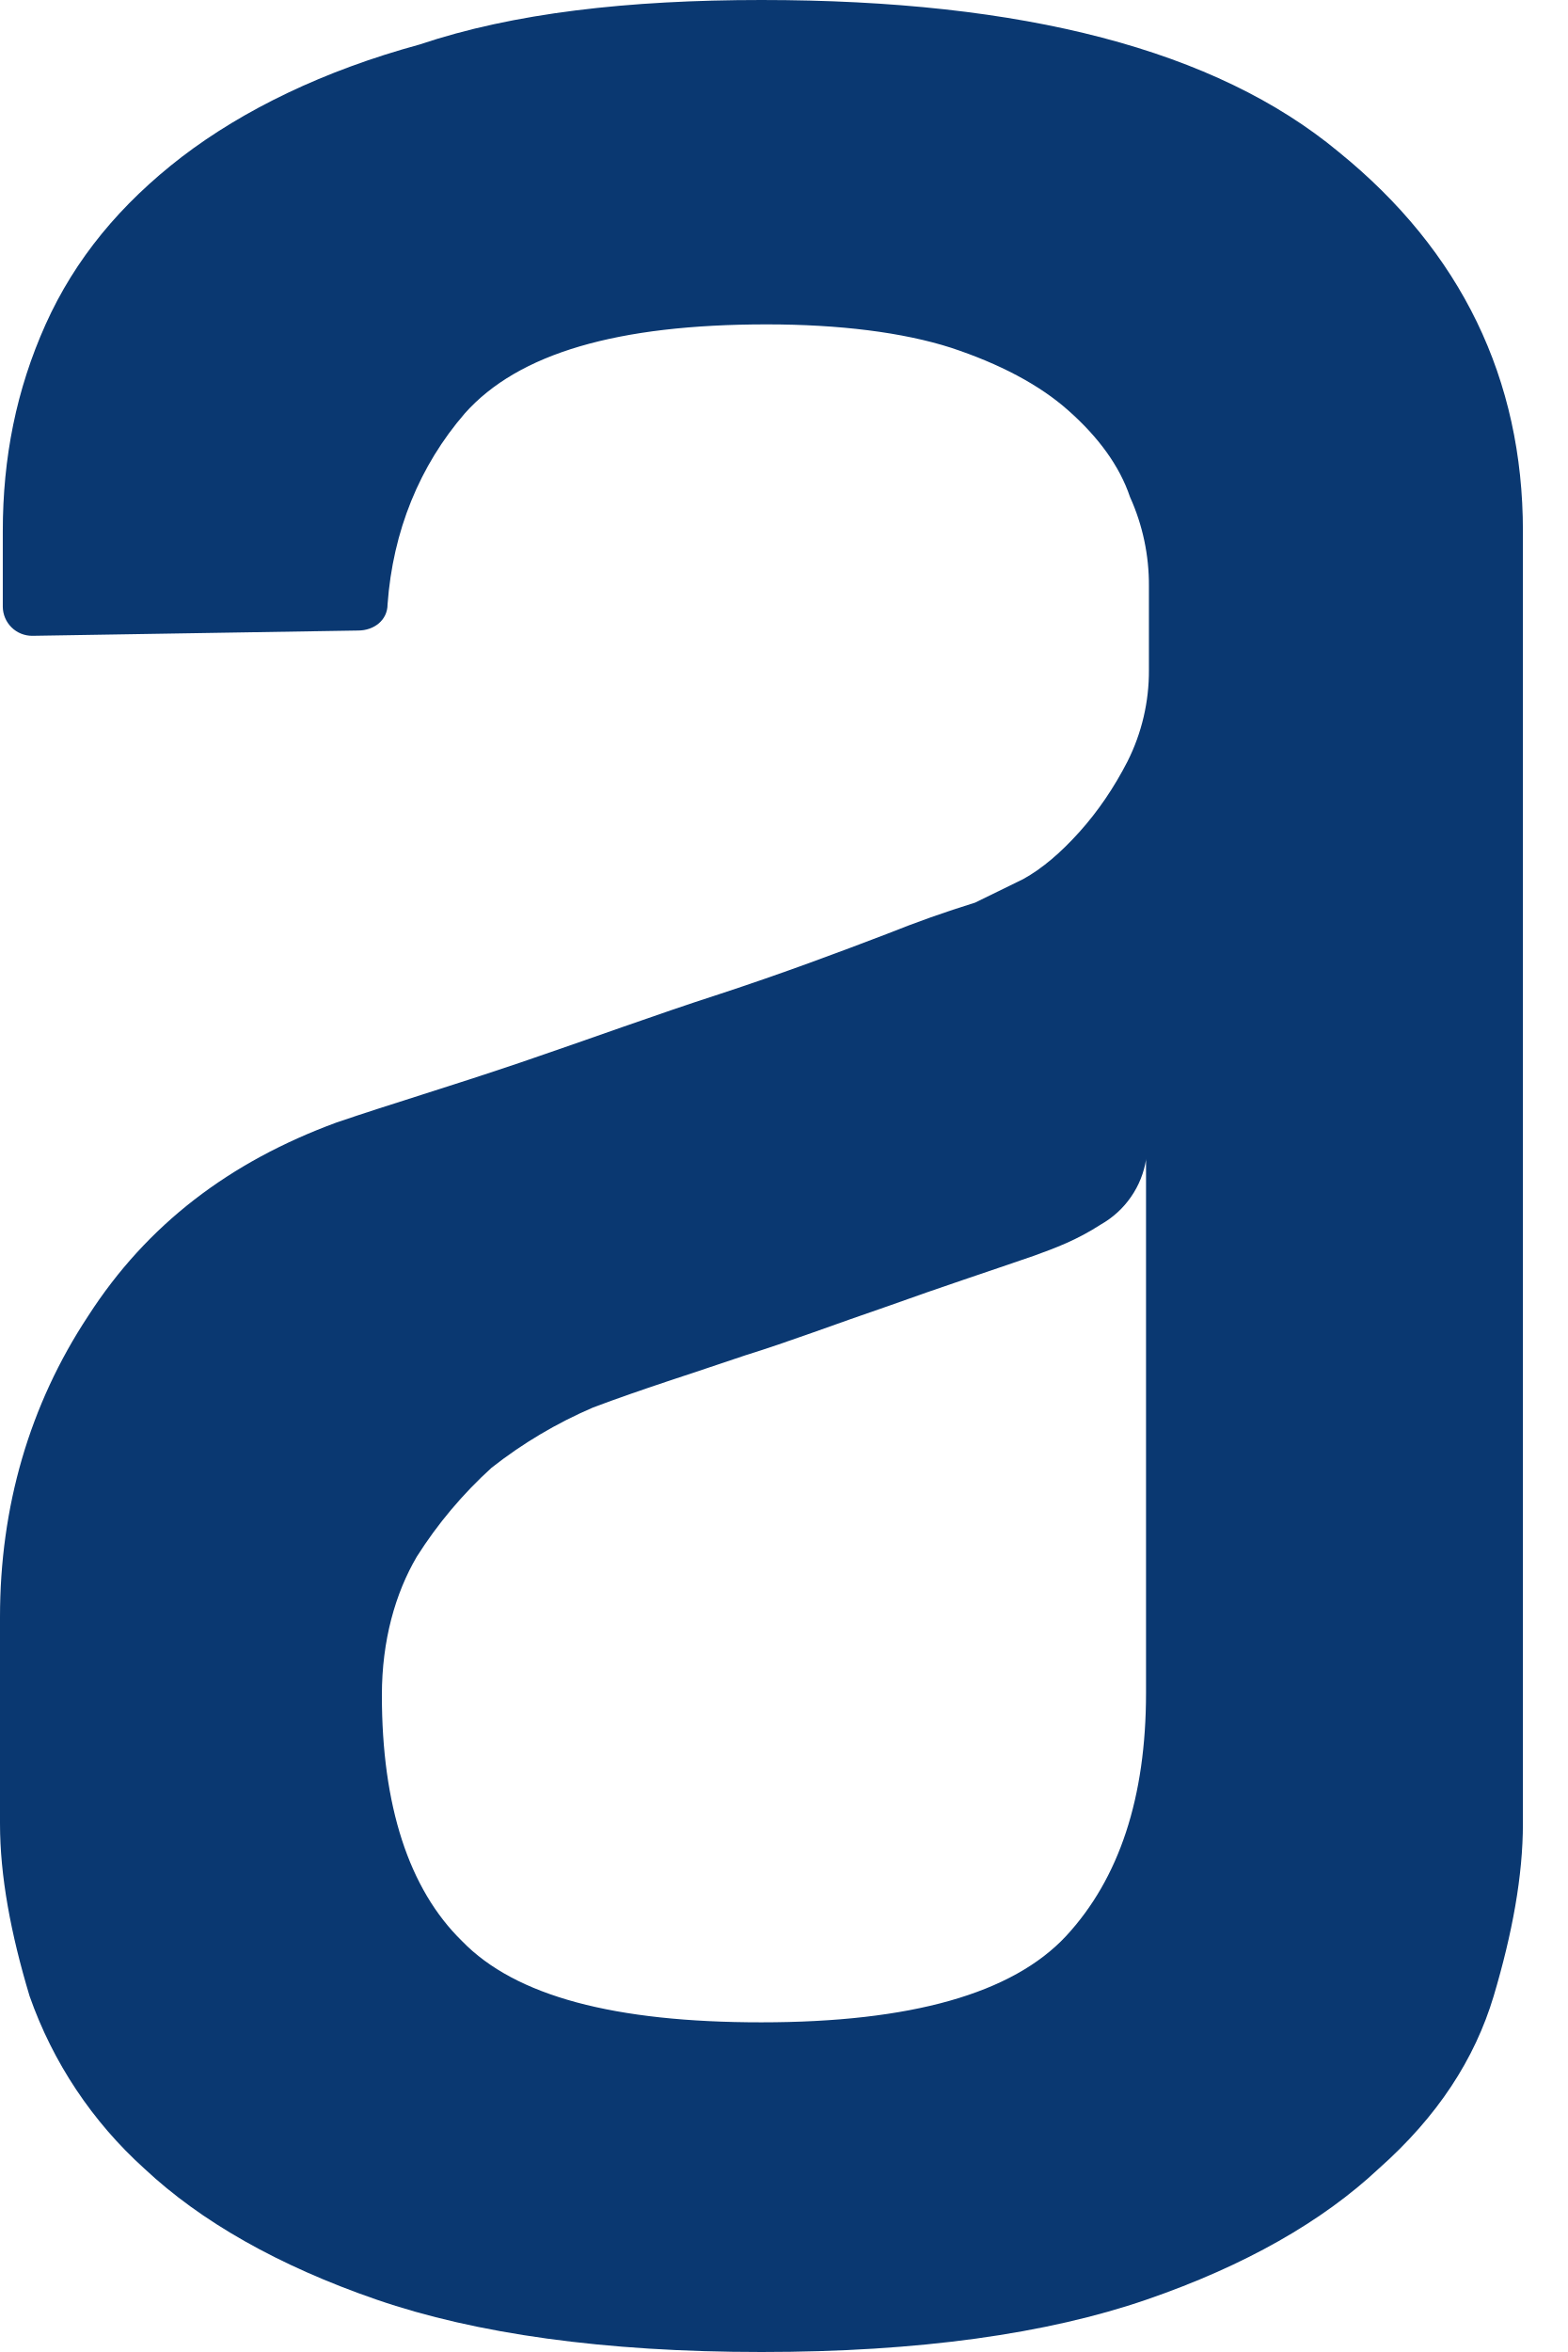
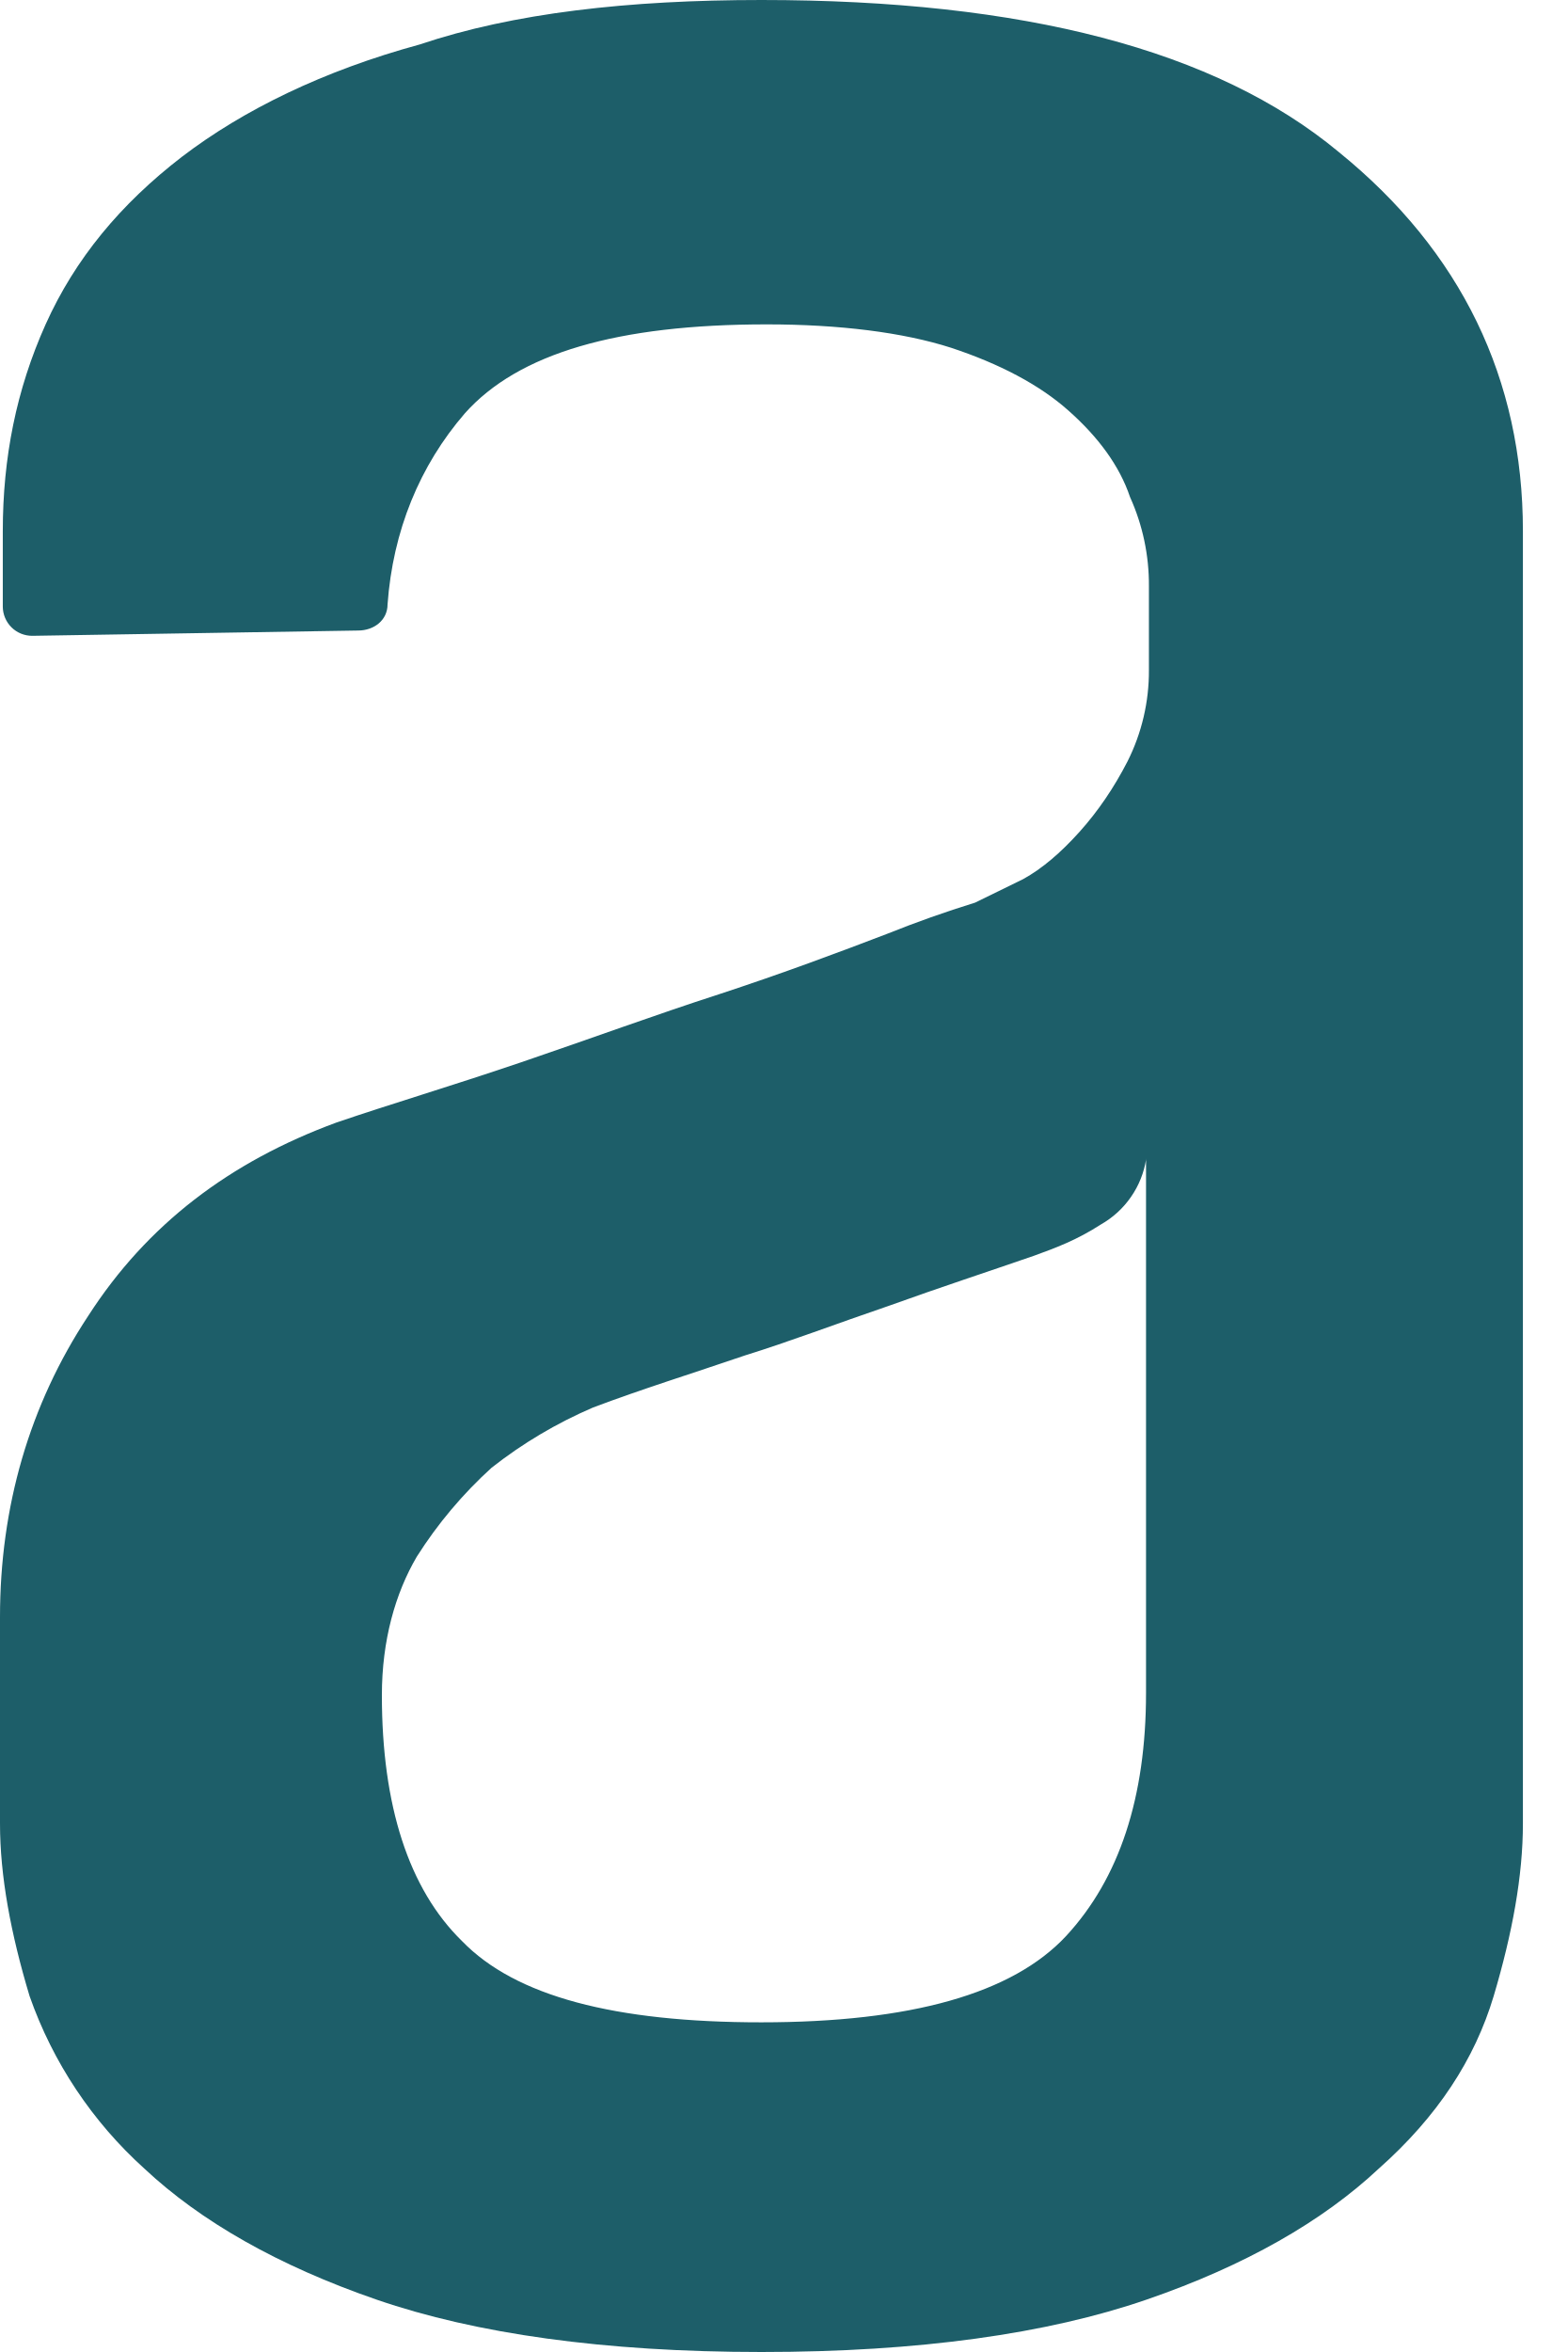
<svg xmlns="http://www.w3.org/2000/svg" width="32" height="48" viewBox="0 0 32 48" fill="none">
-   <path fill-rule="evenodd" clip-rule="evenodd" d="M23.396 23.653C23.352 23.931 23.247 24.196 23.086 24.427C22.926 24.659 22.715 24.851 22.47 24.99C21.977 25.309 21.545 25.468 21.108 25.627C20.177 25.949 19.197 26.27 18.161 26.643C17.069 27.016 16.089 27.389 15.215 27.659C14.125 28.031 13.089 28.353 12.104 28.725C11.363 29.043 10.667 29.456 10.034 29.954C9.446 30.488 8.932 31.098 8.507 31.77C8.07 32.515 7.795 33.477 7.795 34.597C7.795 36.842 8.34 38.549 9.433 39.616C10.523 40.74 12.544 41.272 15.539 41.272C18.593 41.272 20.666 40.686 21.761 39.511C22.848 38.336 23.393 36.683 23.393 34.549V23.653H23.396ZM15.541 0C20.889 0 24.815 1.016 27.322 3.098C29.831 5.129 31.086 7.741 31.086 10.837V37.215C31.086 38.282 30.87 39.457 30.489 40.737C30.104 42.023 29.343 43.195 28.142 44.259C26.998 45.331 25.417 46.239 23.398 46.933C21.38 47.627 18.763 48 15.544 48C12.33 48 9.708 47.627 7.692 46.933C5.677 46.239 4.093 45.331 2.949 44.259C1.885 43.3 1.078 42.089 0.604 40.737C0.219 39.459 0 38.284 0 37.217V33.001C0 30.756 0.599 28.674 1.8 26.856C3 24.99 4.689 23.709 6.872 22.907C7.962 22.535 9.217 22.162 10.633 21.681C12.053 21.198 13.359 20.717 14.67 20.293C15.981 19.863 17.125 19.434 18.105 19.059C18.696 18.822 19.296 18.609 19.904 18.421L20.887 17.94C21.272 17.727 21.65 17.405 22.033 16.979C22.414 16.555 22.74 16.074 23.015 15.539C23.306 14.96 23.456 14.32 23.452 13.672V11.963C23.456 11.336 23.325 10.716 23.067 10.145C22.851 9.502 22.414 8.916 21.815 8.384C21.216 7.849 20.395 7.422 19.416 7.098C18.434 6.782 17.128 6.62 15.652 6.62C12.598 6.62 10.579 7.212 9.489 8.435C8.564 9.505 8.019 10.839 7.911 12.333C7.911 12.654 7.638 12.868 7.309 12.868L0.658 12.976C0.5 12.976 0.348 12.915 0.236 12.804C0.123 12.693 0.059 12.542 0.057 12.384V10.842C0.057 9.343 0.332 7.955 0.931 6.62C1.532 5.283 2.46 4.165 3.712 3.201C4.967 2.242 6.605 1.442 8.566 0.908C10.477 0.265 12.821 0 15.547 0H15.541Z" fill="#0A3871" />
+   <path fill-rule="evenodd" clip-rule="evenodd" d="M23.396 23.653C23.352 23.931 23.247 24.196 23.086 24.427C22.926 24.659 22.715 24.851 22.47 24.99C21.977 25.309 21.545 25.468 21.108 25.627C20.177 25.949 19.197 26.27 18.161 26.643C17.069 27.016 16.089 27.389 15.215 27.659C14.125 28.031 13.089 28.353 12.104 28.725C11.363 29.043 10.667 29.456 10.034 29.954C9.446 30.488 8.932 31.098 8.507 31.77C8.07 32.515 7.795 33.477 7.795 34.597C7.795 36.842 8.34 38.549 9.433 39.616C10.523 40.74 12.544 41.272 15.539 41.272C18.593 41.272 20.666 40.686 21.761 39.511C22.848 38.336 23.393 36.683 23.393 34.549V23.653H23.396ZM15.541 0C20.889 0 24.815 1.016 27.322 3.098C29.831 5.129 31.086 7.741 31.086 10.837V37.215C31.086 38.282 30.87 39.457 30.489 40.737C30.104 42.023 29.343 43.195 28.142 44.259C26.998 45.331 25.417 46.239 23.398 46.933C21.38 47.627 18.763 48 15.544 48C12.33 48 9.708 47.627 7.692 46.933C5.677 46.239 4.093 45.331 2.949 44.259C1.885 43.3 1.078 42.089 0.604 40.737C0.219 39.459 0 38.284 0 37.217V33.001C0 30.756 0.599 28.674 1.8 26.856C3 24.99 4.689 23.709 6.872 22.907C7.962 22.535 9.217 22.162 10.633 21.681C12.053 21.198 13.359 20.717 14.67 20.293C15.981 19.863 17.125 19.434 18.105 19.059C18.696 18.822 19.296 18.609 19.904 18.421L20.887 17.94C21.272 17.727 21.65 17.405 22.033 16.979C22.414 16.555 22.74 16.074 23.015 15.539C23.306 14.96 23.456 14.32 23.452 13.672V11.963C23.456 11.336 23.325 10.716 23.067 10.145C22.851 9.502 22.414 8.916 21.815 8.384C21.216 7.849 20.395 7.422 19.416 7.098C18.434 6.782 17.128 6.62 15.652 6.62C12.598 6.62 10.579 7.212 9.489 8.435C8.564 9.505 8.019 10.839 7.911 12.333C7.911 12.654 7.638 12.868 7.309 12.868L0.658 12.976C0.5 12.976 0.348 12.915 0.236 12.804C0.123 12.693 0.059 12.542 0.057 12.384V10.842C0.057 9.343 0.332 7.955 0.931 6.62C1.532 5.283 2.46 4.165 3.712 3.201C4.967 2.242 6.605 1.442 8.566 0.908C10.477 0.265 12.821 0 15.547 0H15.541Z" fill="#1d5e69" />
</svg>
